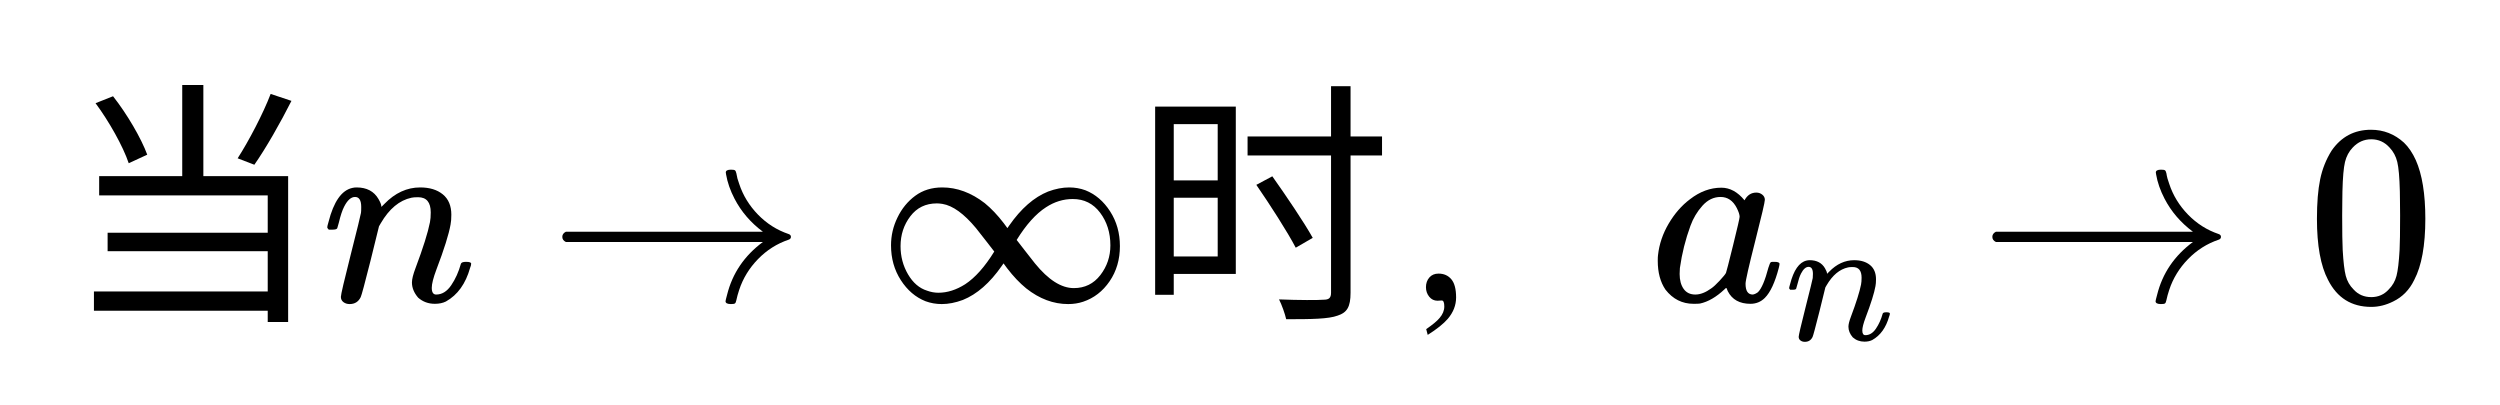
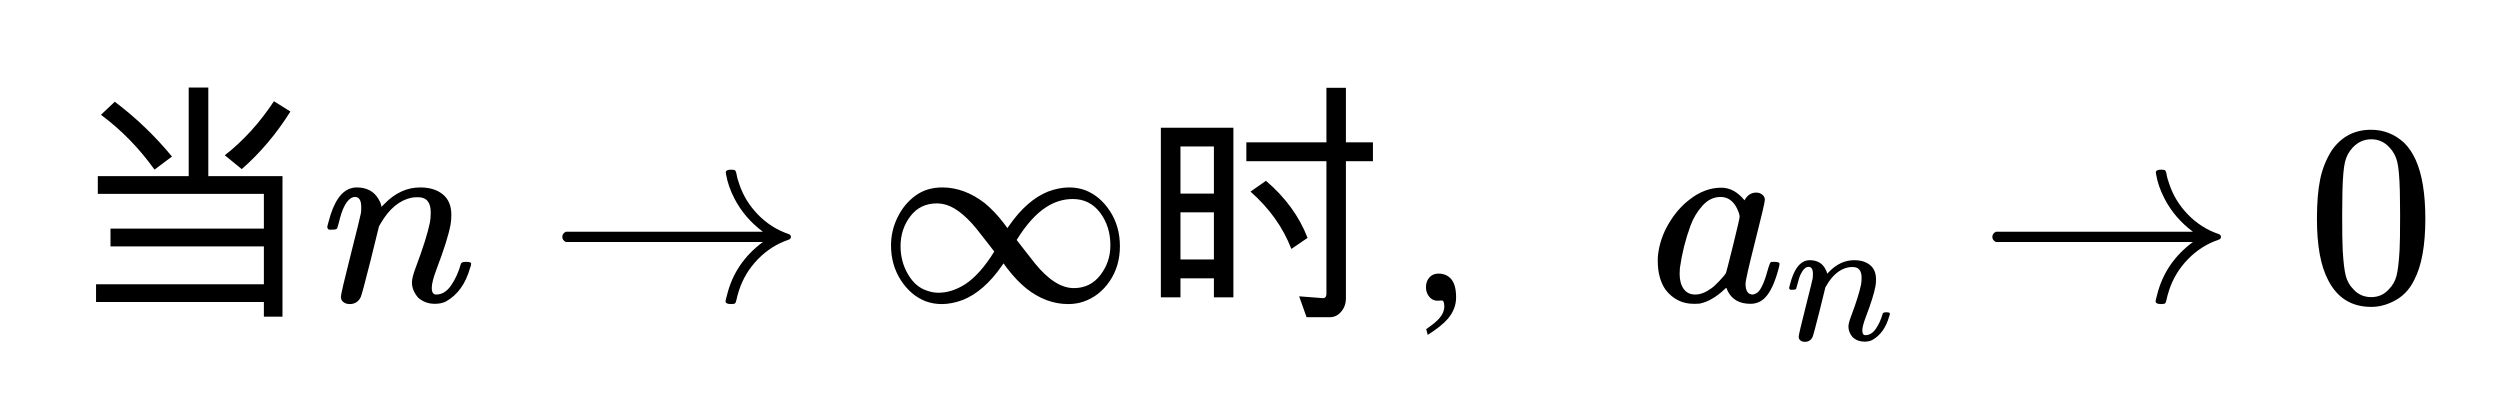
<svg xmlns="http://www.w3.org/2000/svg" viewBox="0 0 388.404 62.8" width="388.404" height="62.8">
-   <text x="10" y="46.8" font-family="sans-serif" font-size="40" font-weight="normal" font-style="normal" fill="rgba(0,0,0,1)" dominant-baseline="alphabetic">当</text>
+   <path d="M43.887 49.202 L40.996 49.202 L40.996 46.917 L14.922 46.917 L14.922 44.163 L40.996 44.163 L40.996 38.284 L17.168 38.284 L17.168 35.511 L40.996 35.511 L40.996 30.12 L15.195 30.12 L15.195 27.366 L29.316 27.366 L29.316 13.597 L32.363 13.597 L32.363 27.366 L43.887 27.366 L43.887 49.202 L43.887 49.202 Z M45.117 17.327 Q41.855 22.523 37.559 26.273 L34.922 24.124 Q39.219 20.784 42.559 15.726 L45.117 17.327 L45.117 17.327 Z M26.719 24.32 L24.004 26.351 Q20.43 21.351 15.684 17.835 L17.832 15.804 Q22.754 19.515 26.719 24.32 L26.719 24.32 Z" fill="rgba(0,0,0,1)" fill-rule="nonzero" stroke="none" />
  <path d="M54.32 47.24 Q53.76 47.24 53.36 46.94 Q52.96 46.64 52.96 46.12 Q52.96 45.6 54.48 39.6 Q56 33.6 56.08 33.08 Q56.12 32.88 56.12 32.16 Q56.12 30.6 55.16 30.6 Q54.24 30.6 53.48 32.08 Q53.04 32.92 52.64 34.6 Q52.4 35.4 52.4 35.44 Q52.32 35.68 51.64 35.68 L51.08 35.68 Q50.84 35.44 50.84 35.32 Q50.84 35.16 51.04 34.48 Q52.24 29.76 54.72 29.2 Q55.04 29.12 55.4 29.12 Q57.76 29.12 58.8 30.92 Q59.24 31.68 59.24 32.04 Q59.24 32.12 59.28 32.12 L59.72 31.68 Q62.2 29.12 65.28 29.12 Q67.48 29.12 68.8 30.2 Q70.12 31.28 70.12 33.36 Q70.12 34.28 70 34.88 Q69.6 37.16 67.8 41.88 Q67.08 43.8 67.08 44.72 Q67.08 45.76 67.76 45.76 Q69.12 45.76 70.1 44.32 Q71.08 42.88 71.6 41 Q71.68 40.68 72.4 40.68 Q73.2 40.68 73.2 40.96 Q73.2 41.24 73.04 41.6 Q72 45.32 69.28 46.84 Q68.56 47.2 67.56 47.2 Q66.04 47.2 64.96 46.24 Q64 45.12 64 43.88 Q64 43.12 64.56 41.64 Q66.32 36.96 66.8 34.52 Q66.92 33.92 66.92 33 Q66.92 30.64 64.96 30.64 Q64.24 30.64 63.92 30.72 Q61.12 31.32 59.16 34.68 L58.88 35.16 L57.56 40.52 Q56.24 45.76 56.04 46.16 Q55.52 47.24 54.32 47.24 L54.32 47.24 Z" fill="rgba(0,0,0,1)" fill-rule="nonzero" stroke="none" />
  <path d="M87.36 36.8 Q87.36 36.28 87.92 36 L118.52 36 Q115.68 33.88 114.12 30.88 Q113.12 28.96 112.8 27.08 Q112.8 27 112.78 26.92 Q112.76 26.84 112.76 26.8 Q112.76 26.36 113.56 26.36 Q114.04 26.36 114.18 26.46 Q114.32 26.56 114.4 26.92 Q114.52 27.72 114.84 28.56 Q115.72 31.24 117.76 33.34 Q119.8 35.44 122.52 36.36 Q122.88 36.48 122.88 36.8 Q122.88 37.12 122.52 37.24 Q119.8 38.16 117.76 40.26 Q115.72 42.36 114.84 45.04 Q114.56 45.88 114.4 46.64 Q114.32 47.04 114.18 47.14 Q114.04 47.24 113.56 47.24 Q112.72 47.24 112.72 46.8 Q112.72 46.68 112.96 45.8 Q114.2 40.8 118.52 37.6 L87.92 37.6 Q87.36 37.32 87.36 36.8 L87.36 36.8 Z" fill="rgba(0,0,0,1)" fill-rule="nonzero" stroke="none" />
  <path d="M139.431 33.8 Q140.431 31.72 142.191 30.42 Q143.951 29.12 146.391 29.12 Q149.831 29.12 152.991 31.56 Q154.511 32.8 155.951 34.68 L156.511 35.44 L156.791 35.04 Q159.551 31.08 162.831 29.76 Q164.551 29.12 166.111 29.12 Q167.431 29.12 168.631 29.56 Q170.951 30.48 172.471 32.84 Q173.991 35.2 173.991 38.24 Q173.991 41.36 172.391 43.7 Q170.791 46.04 168.271 46.88 Q167.191 47.24 165.951 47.24 Q162.511 47.24 159.431 44.8 Q157.911 43.56 156.471 41.68 L155.911 40.92 L155.631 41.32 Q152.871 45.28 149.591 46.6 Q147.871 47.24 146.311 47.24 Q144.991 47.24 143.791 46.8 Q141.471 45.88 139.951 43.52 Q138.431 41.16 138.431 38.12 Q138.431 35.84 139.431 33.8 L139.431 33.8 Z M166.831 44.76 Q169.391 44.76 170.951 42.74 Q172.511 40.72 172.511 38.12 Q172.511 35.16 170.911 33.04 Q169.311 30.92 166.671 30.92 Q164.471 30.92 162.511 32.2 Q160.151 33.72 157.951 37.28 L159.191 38.88 Q160.471 40.52 160.791 40.92 Q163.911 44.76 166.831 44.76 L166.831 44.76 Z M145.551 31.6 Q142.951 31.6 141.431 33.6 Q139.911 35.6 139.911 38.24 Q139.911 40.64 141.071 42.62 Q142.231 44.6 144.031 45.16 Q144.911 45.48 145.791 45.48 Q147.871 45.48 149.951 44.16 Q152.271 42.64 154.471 39.08 L153.231 37.48 Q151.951 35.84 151.631 35.44 Q148.831 32.08 146.431 31.68 Q145.951 31.6 145.551 31.6 L145.551 31.6 Z" fill="rgba(0,0,0,1)" fill-rule="nonzero" stroke="none" />
-   <text x="176.231" y="46.8" font-family="sans-serif" font-size="40" font-weight="normal" font-style="normal" fill="rgba(0,0,0,1)" dominant-baseline="alphabetic">时</text>
+   <path d="M213.302 25.042 L209.103 25.042 L209.103 46.351 Q209.103 47.562 208.37 48.421 Q207.638 49.28 206.622 49.28 L202.989 49.28 L201.837 46.038 L205.431 46.312 Q206.075 46.39 206.075 45.609 L206.075 25.042 L193.634 25.042 L193.634 22.112 L206.075 22.112 L206.075 13.636 L209.103 13.636 L209.103 22.112 L213.302 22.112 L213.302 25.042 L213.302 25.042 Z M191.622 46.195 L188.595 46.195 L188.595 43.245 L183.399 43.245 L183.399 46.195 L180.353 46.195 L180.353 19.847 L191.622 19.847 L191.622 46.195 L191.622 46.195 Z M188.595 30.081 L188.595 22.757 L183.399 22.757 L183.399 30.081 L188.595 30.081 L188.595 30.081 Z M188.595 40.316 L188.595 32.991 L183.399 32.991 L183.399 40.316 L188.595 40.316 L188.595 40.316 Z M203.145 36.956 L200.626 38.675 Q198.692 33.655 194.278 29.769 L196.681 28.089 Q201.212 31.956 203.145 36.956 L203.145 36.956 Z" fill="rgba(0,0,0,1)" fill-rule="nonzero" stroke="none" />
  <path d="M226.222 46.215 Q226.222 48.01 224.934 49.532 Q223.919 50.702 221.812 52.029 L221.578 51.132 Q223.061 50.117 223.646 49.415 Q224.388 48.556 224.388 47.62 Q224.388 46.683 223.997 46.683 L223.334 46.722 Q222.553 46.722 222.046 46.098 Q221.539 45.473 221.539 44.615 Q221.539 43.717 222.066 43.112 Q222.592 42.507 223.49 42.507 Q224.739 42.507 225.48 43.385 Q226.222 44.263 226.222 46.215 L226.222 46.215 Z" fill="rgba(0,0,0,1)" fill-rule="nonzero" stroke="none" />
  <path d="M274.191 31.04 Q274.191 31.56 272.691 37.46 Q271.191 43.36 271.191 44.08 Q271.191 45.76 272.311 45.76 Q272.671 45.72 273.111 45.4 Q273.951 44.6 274.751 41.56 Q274.991 40.76 275.151 40.72 Q275.231 40.68 275.551 40.68 L275.711 40.68 Q276.471 40.68 276.471 41 Q276.471 41.16 276.351 41.64 Q275.471 45 274.191 46.28 Q273.271 47.2 271.951 47.2 Q269.431 47.2 268.431 45.24 Q268.231 44.72 268.231 44.76 Q268.191 44.72 268.071 44.8 Q267.991 44.88 267.911 44.96 Q265.991 46.76 264.111 47.16 Q263.871 47.2 263.111 47.2 Q260.471 47.2 258.751 45 Q257.551 43.24 257.551 40.52 Q257.551 39.88 257.591 39.64 Q257.871 37.08 259.251 34.74 Q260.631 32.4 262.551 30.96 Q264.871 29.16 267.431 29.16 Q269.431 29.16 271.031 31.12 Q271.671 29.92 272.871 29.92 Q273.391 29.92 273.791 30.24 Q274.191 30.56 274.191 31.04 L274.191 31.04 Z M260.951 42.56 Q260.951 44 261.571 44.88 Q262.191 45.76 263.391 45.76 Q264.551 45.76 265.871 44.8 Q266.351 44.48 267.171 43.6 Q267.991 42.72 268.151 42.4 Q268.231 42.24 269.251 38.12 Q270.271 34 270.271 33.68 Q270.271 33.2 269.831 32.32 Q268.951 30.6 267.311 30.6 Q265.711 30.6 264.491 31.96 Q263.271 33.32 262.631 35.08 Q261.471 38.24 260.991 41.64 Q260.991 41.76 260.971 42.08 Q260.951 42.4 260.951 42.56 L260.951 42.56 Z" fill="rgba(0,0,0,1)" fill-rule="nonzero" stroke="none" />
  <path d="M280.399 53.108 Q280.007 53.108 279.727 52.898 Q279.447 52.688 279.447 52.324 Q279.447 51.96 280.511 47.76 Q281.575 43.56 281.631 43.196 Q281.659 43.056 281.659 42.552 Q281.659 41.46 280.987 41.46 Q280.343 41.46 279.811 42.496 Q279.503 43.084 279.223 44.26 Q279.055 44.82 279.055 44.848 Q278.999 45.016 278.523 45.016 L278.131 45.016 Q277.963 44.848 277.963 44.764 Q277.963 44.652 278.103 44.176 Q278.943 40.872 280.679 40.48 Q280.903 40.424 281.155 40.424 Q282.807 40.424 283.535 41.684 Q283.843 42.216 283.843 42.468 Q283.843 42.524 283.871 42.524 L284.179 42.216 Q285.915 40.424 288.071 40.424 Q289.611 40.424 290.535 41.18 Q291.459 41.936 291.459 43.392 Q291.459 44.036 291.375 44.456 Q291.095 46.052 289.835 49.356 Q289.331 50.7 289.331 51.344 Q289.331 52.072 289.807 52.072 Q290.759 52.072 291.445 51.064 Q292.131 50.056 292.495 48.74 Q292.551 48.516 293.055 48.516 Q293.615 48.516 293.615 48.712 Q293.615 48.908 293.503 49.16 Q292.775 51.764 290.871 52.828 Q290.367 53.08 289.667 53.08 Q288.603 53.08 287.847 52.408 Q287.175 51.624 287.175 50.756 Q287.175 50.224 287.567 49.188 Q288.799 45.912 289.135 44.204 Q289.219 43.784 289.219 43.14 Q289.219 41.488 287.847 41.488 Q287.343 41.488 287.119 41.544 Q285.159 41.964 283.787 44.316 L283.591 44.652 L282.667 48.404 Q281.743 52.072 281.603 52.352 Q281.239 53.108 280.399 53.108 L280.399 53.108 Z" fill="rgba(0,0,0,1)" fill-rule="nonzero" stroke="none" />
  <path d="M309.533 36.8 Q309.533 36.28 310.093 36 L340.693 36 Q337.853 33.88 336.293 30.88 Q335.293 28.96 334.973 27.08 Q334.973 27 334.953 26.92 Q334.933 26.84 334.933 26.8 Q334.933 26.36 335.733 26.36 Q336.213 26.36 336.353 26.46 Q336.493 26.56 336.573 26.92 Q336.693 27.72 337.013 28.56 Q337.893 31.24 339.933 33.34 Q341.973 35.44 344.693 36.36 Q345.053 36.48 345.053 36.8 Q345.053 37.12 344.693 37.24 Q341.973 38.16 339.933 40.26 Q337.893 42.36 337.013 45.04 Q336.733 45.88 336.573 46.64 Q336.493 47.04 336.353 47.14 Q336.213 47.24 335.733 47.24 Q334.893 47.24 334.893 46.8 Q334.893 46.68 335.133 45.8 Q336.373 40.8 340.693 37.6 L310.093 37.6 Q309.533 37.32 309.533 36.8 L309.533 36.8 Z" fill="rgba(0,0,0,1)" fill-rule="nonzero" stroke="none" />
  <path d="M362.244 23.4 Q364.484 20.16 368.364 20.16 Q371.284 20.16 373.484 22.16 Q374.564 23.2 375.324 24.88 Q376.804 28.2 376.804 34 Q376.804 40.2 375.084 43.48 Q373.964 45.8 371.804 46.84 Q370.124 47.68 368.404 47.68 Q363.804 47.68 361.684 43.48 Q359.964 40.2 359.964 34 Q359.964 30.28 360.464 27.86 Q360.964 25.44 362.244 23.4 L362.244 23.4 Z M371.244 22.92 Q370.084 21.64 368.404 21.64 Q366.724 21.64 365.524 22.92 Q364.644 23.84 364.324 25.16 Q364.004 26.48 363.924 29.72 Q363.924 29.96 363.904 31.28 Q363.884 32.6 363.884 33.48 Q363.884 37.32 363.964 38.84 Q364.124 41.64 364.444 42.86 Q364.764 44.08 365.644 44.96 Q366.724 46.16 368.404 46.16 Q370.044 46.16 371.124 44.96 Q372.004 44.08 372.324 42.86 Q372.644 41.64 372.804 38.84 Q372.884 37.32 372.884 33.48 Q372.884 32.6 372.864 31.28 Q372.844 29.96 372.844 29.72 Q372.764 26.48 372.444 25.16 Q372.124 23.84 371.244 22.92 L371.244 22.92 Z" fill="rgba(0,0,0,1)" fill-rule="nonzero" stroke="none" />
</svg>
